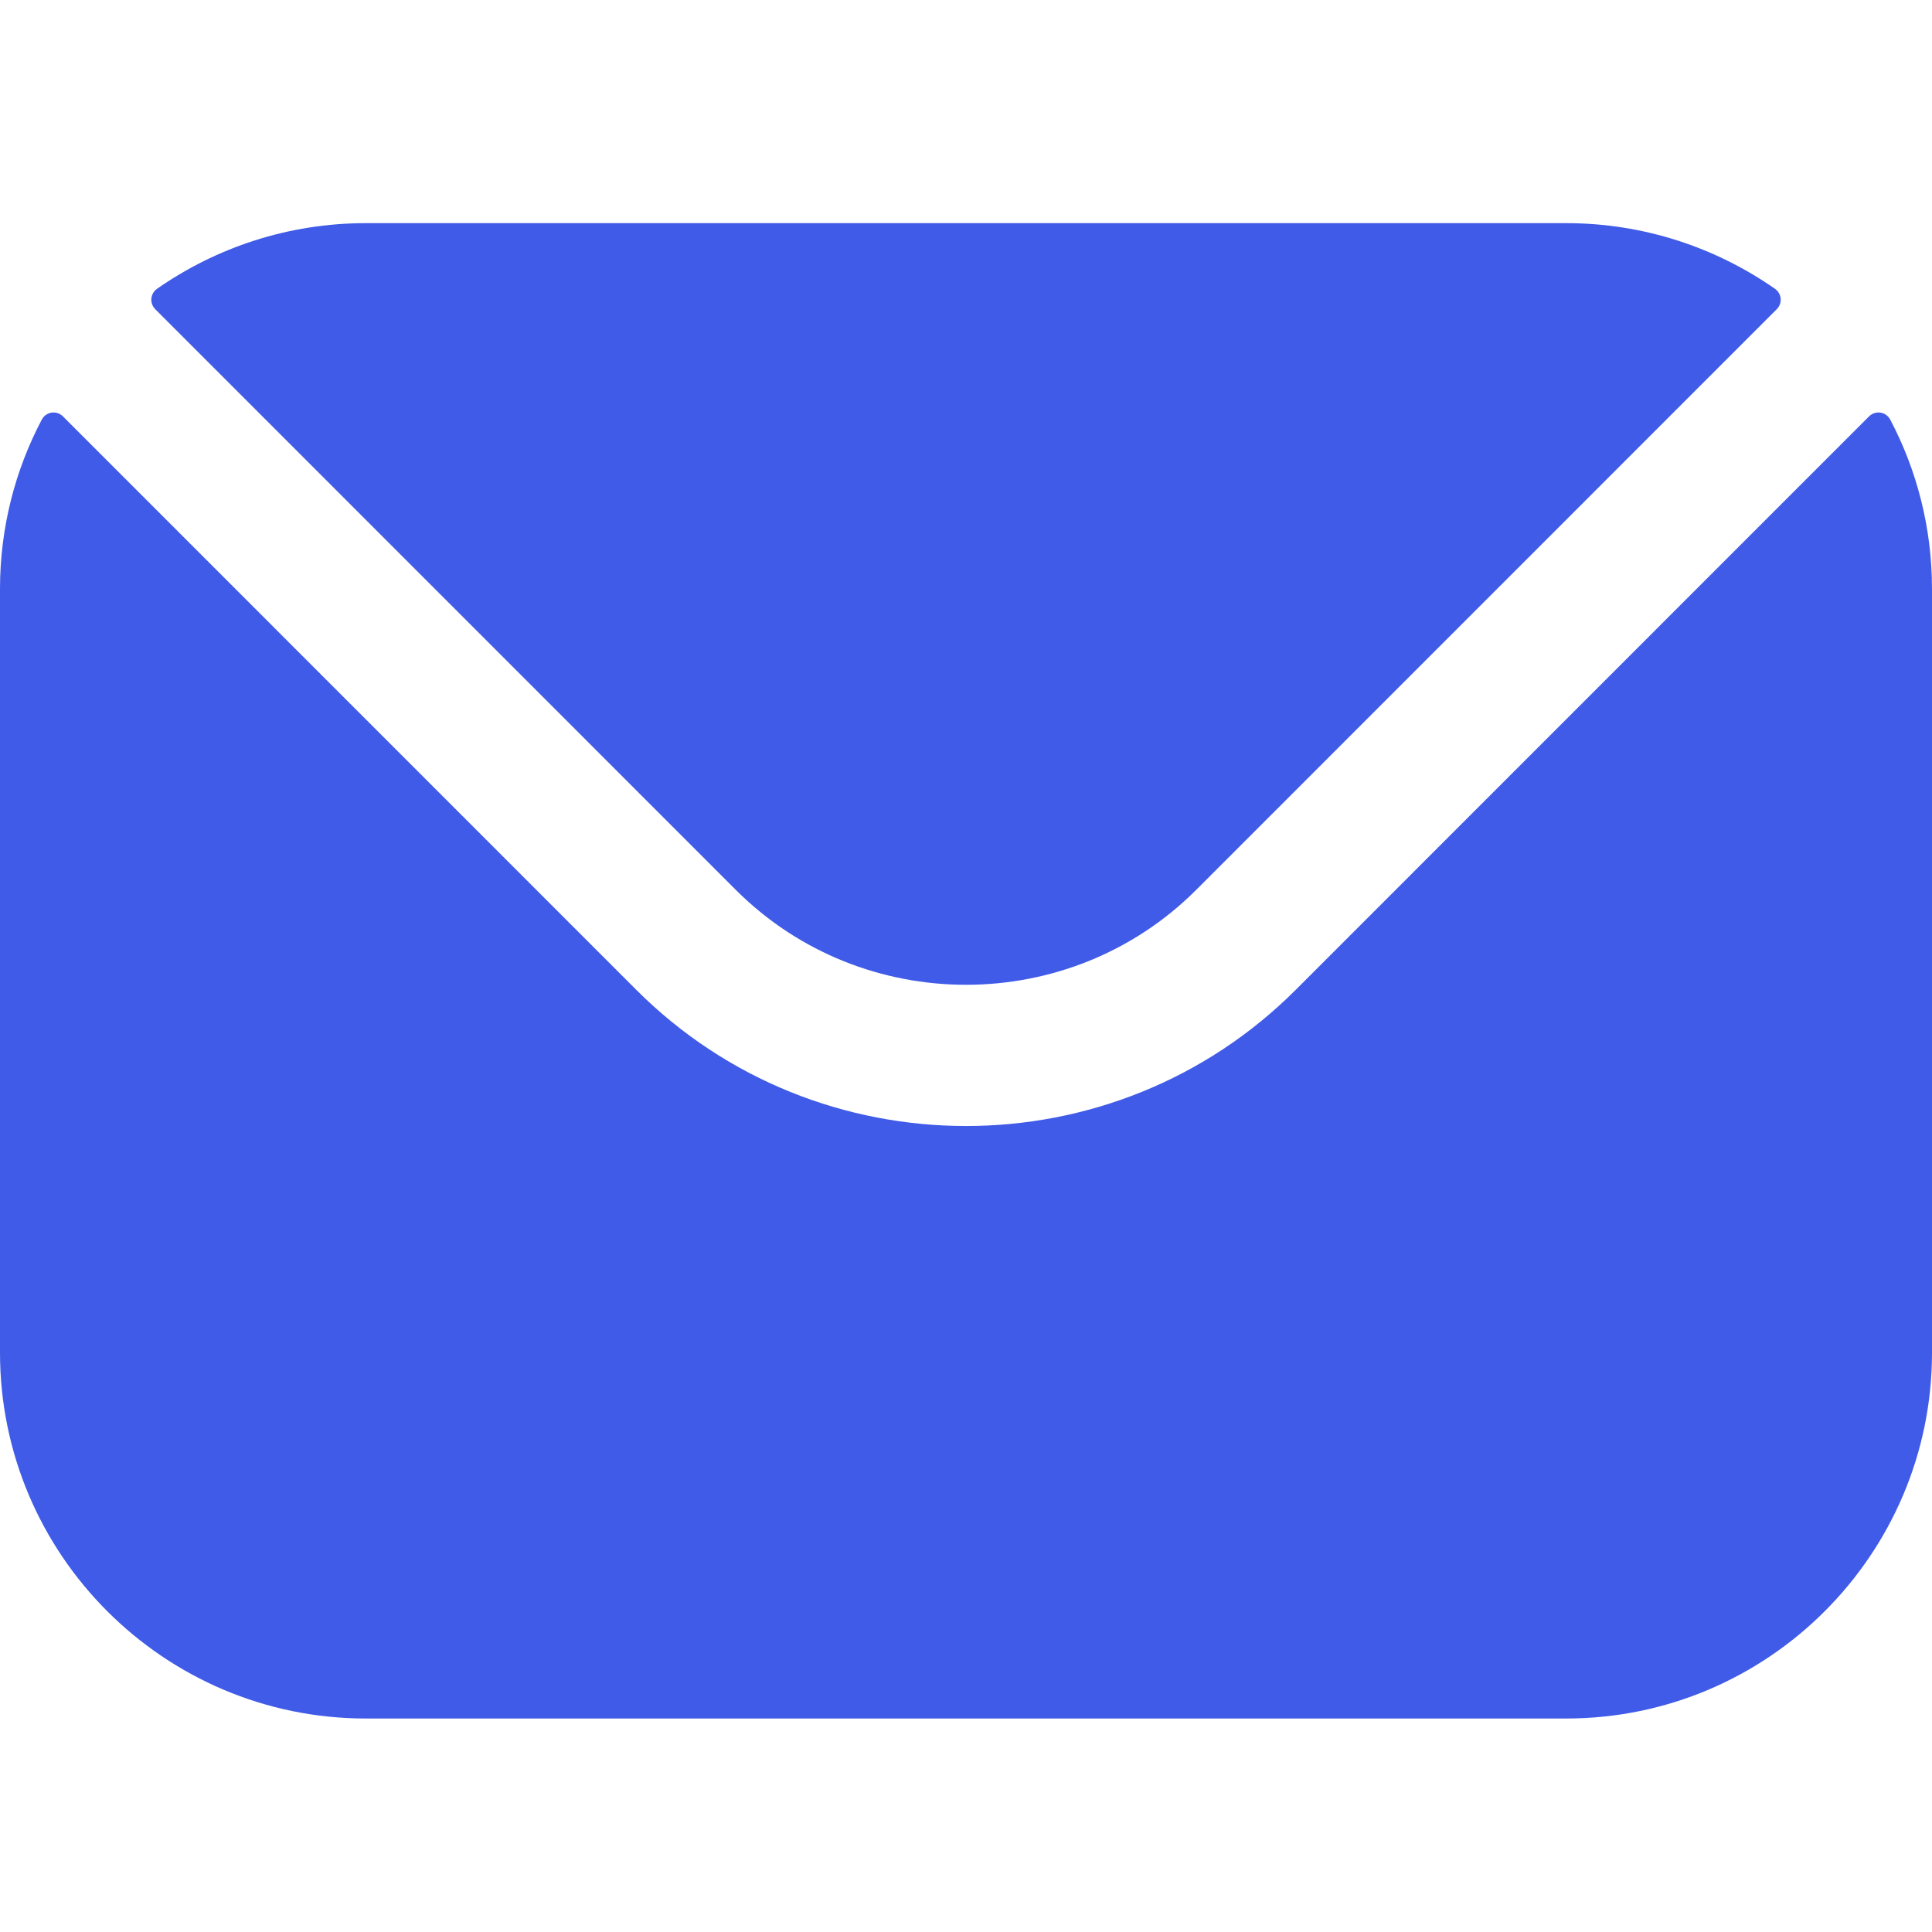
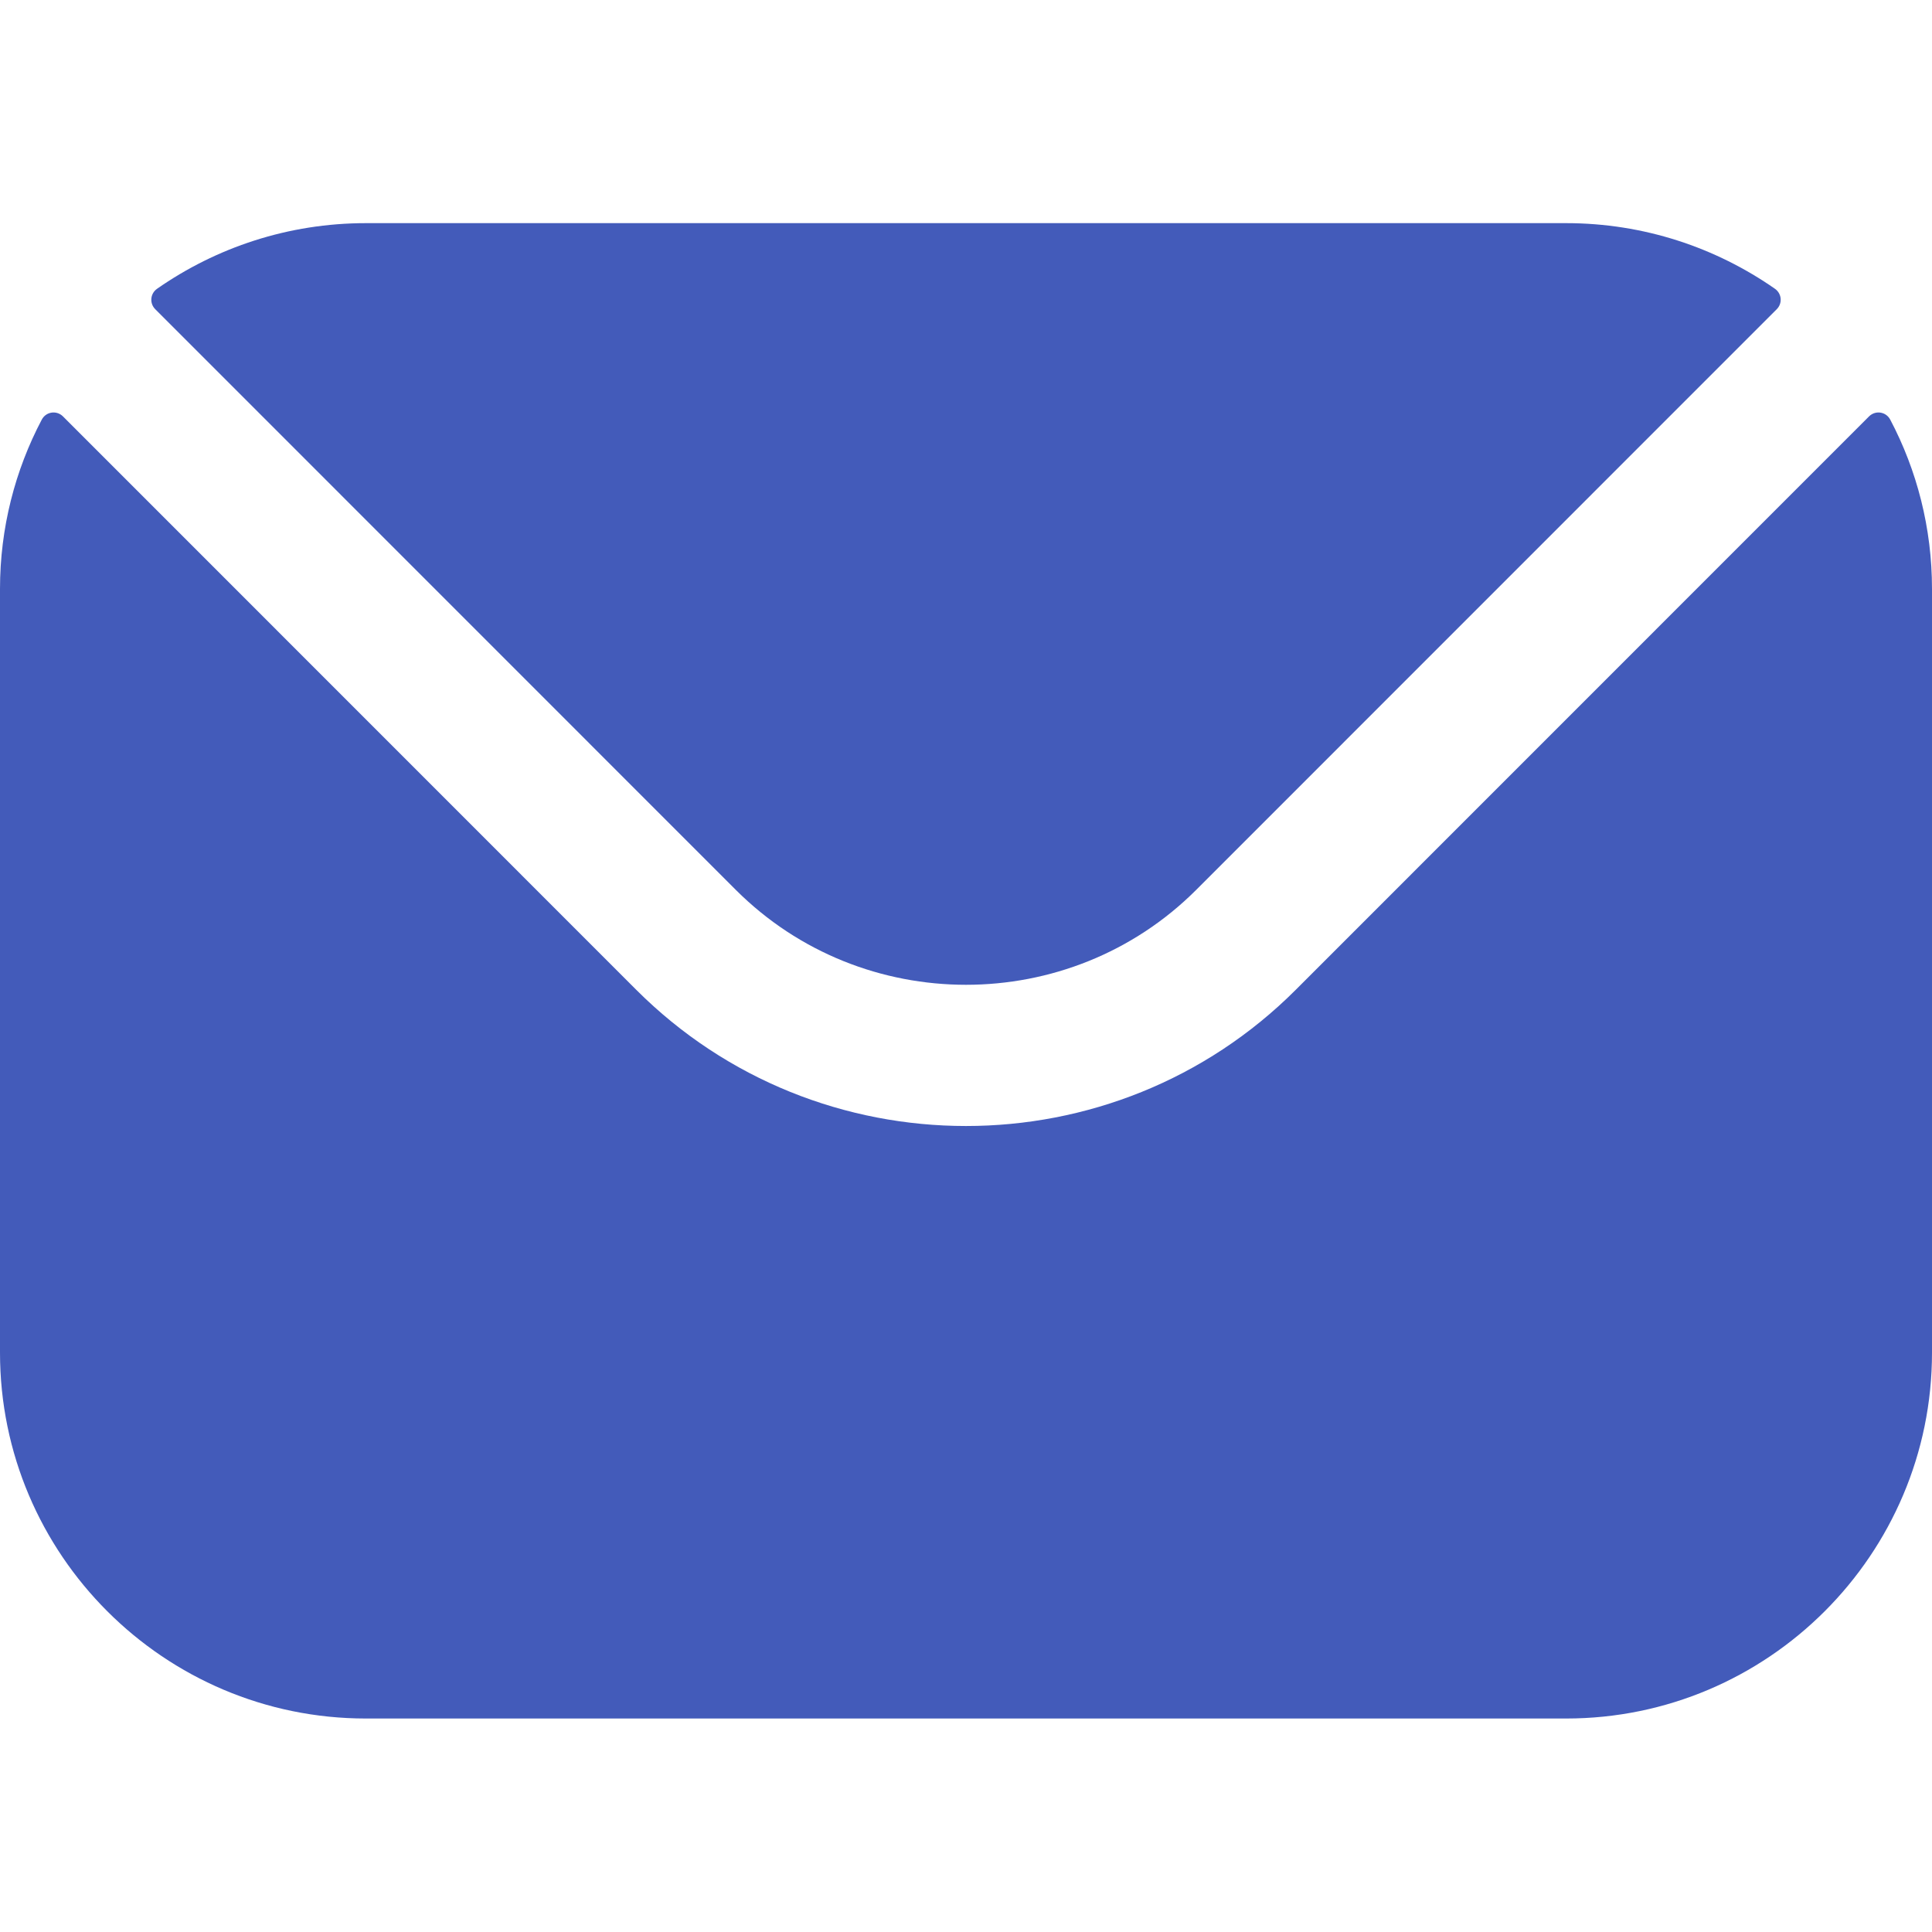
<svg xmlns="http://www.w3.org/2000/svg" width="16" height="16" viewBox="0 0 16 16" fill="none">
-   <path fill-rule="evenodd" clip-rule="evenodd" d="M1.285 2.56L6.094 7.37C7.142 8.417 8.857 8.418 9.906 7.37L14.715 2.56C14.763 2.511 14.756 2.432 14.7 2.392C14.21 2.05 13.613 1.848 12.97 1.848H3.03C2.387 1.848 1.79 2.05 1.3 2.392C1.244 2.432 1.237 2.511 1.285 2.56ZM0 4.877C0 4.372 0.125 3.894 0.346 3.475C0.381 3.409 0.468 3.396 0.521 3.448L5.268 8.196C6.772 9.701 9.227 9.702 10.732 8.196L15.479 3.448C15.532 3.396 15.619 3.409 15.654 3.475C15.875 3.894 16 4.372 16 4.877V11.202C16 12.874 14.64 14.232 12.97 14.232H3.03C1.36 14.232 0 12.874 0 11.202V4.877Z" fill="#405BE7" />
+   <path fill-rule="evenodd" clip-rule="evenodd" d="M1.285 2.56L6.094 7.37C7.142 8.417 8.857 8.418 9.906 7.37L14.715 2.56C14.763 2.511 14.756 2.432 14.7 2.392C14.21 2.05 13.613 1.848 12.97 1.848H3.03C2.387 1.848 1.79 2.05 1.3 2.392C1.244 2.432 1.237 2.511 1.285 2.56ZM0 4.877C0 4.372 0.125 3.894 0.346 3.475C0.381 3.409 0.468 3.396 0.521 3.448L5.268 8.196C6.772 9.701 9.227 9.702 10.732 8.196L15.479 3.448C15.532 3.396 15.619 3.409 15.654 3.475C15.875 3.894 16 4.372 16 4.877V11.202C16 12.874 14.64 14.232 12.97 14.232H3.03C1.36 14.232 0 12.874 0 11.202V4.877Z" fill="#435BBA" />
</svg>
